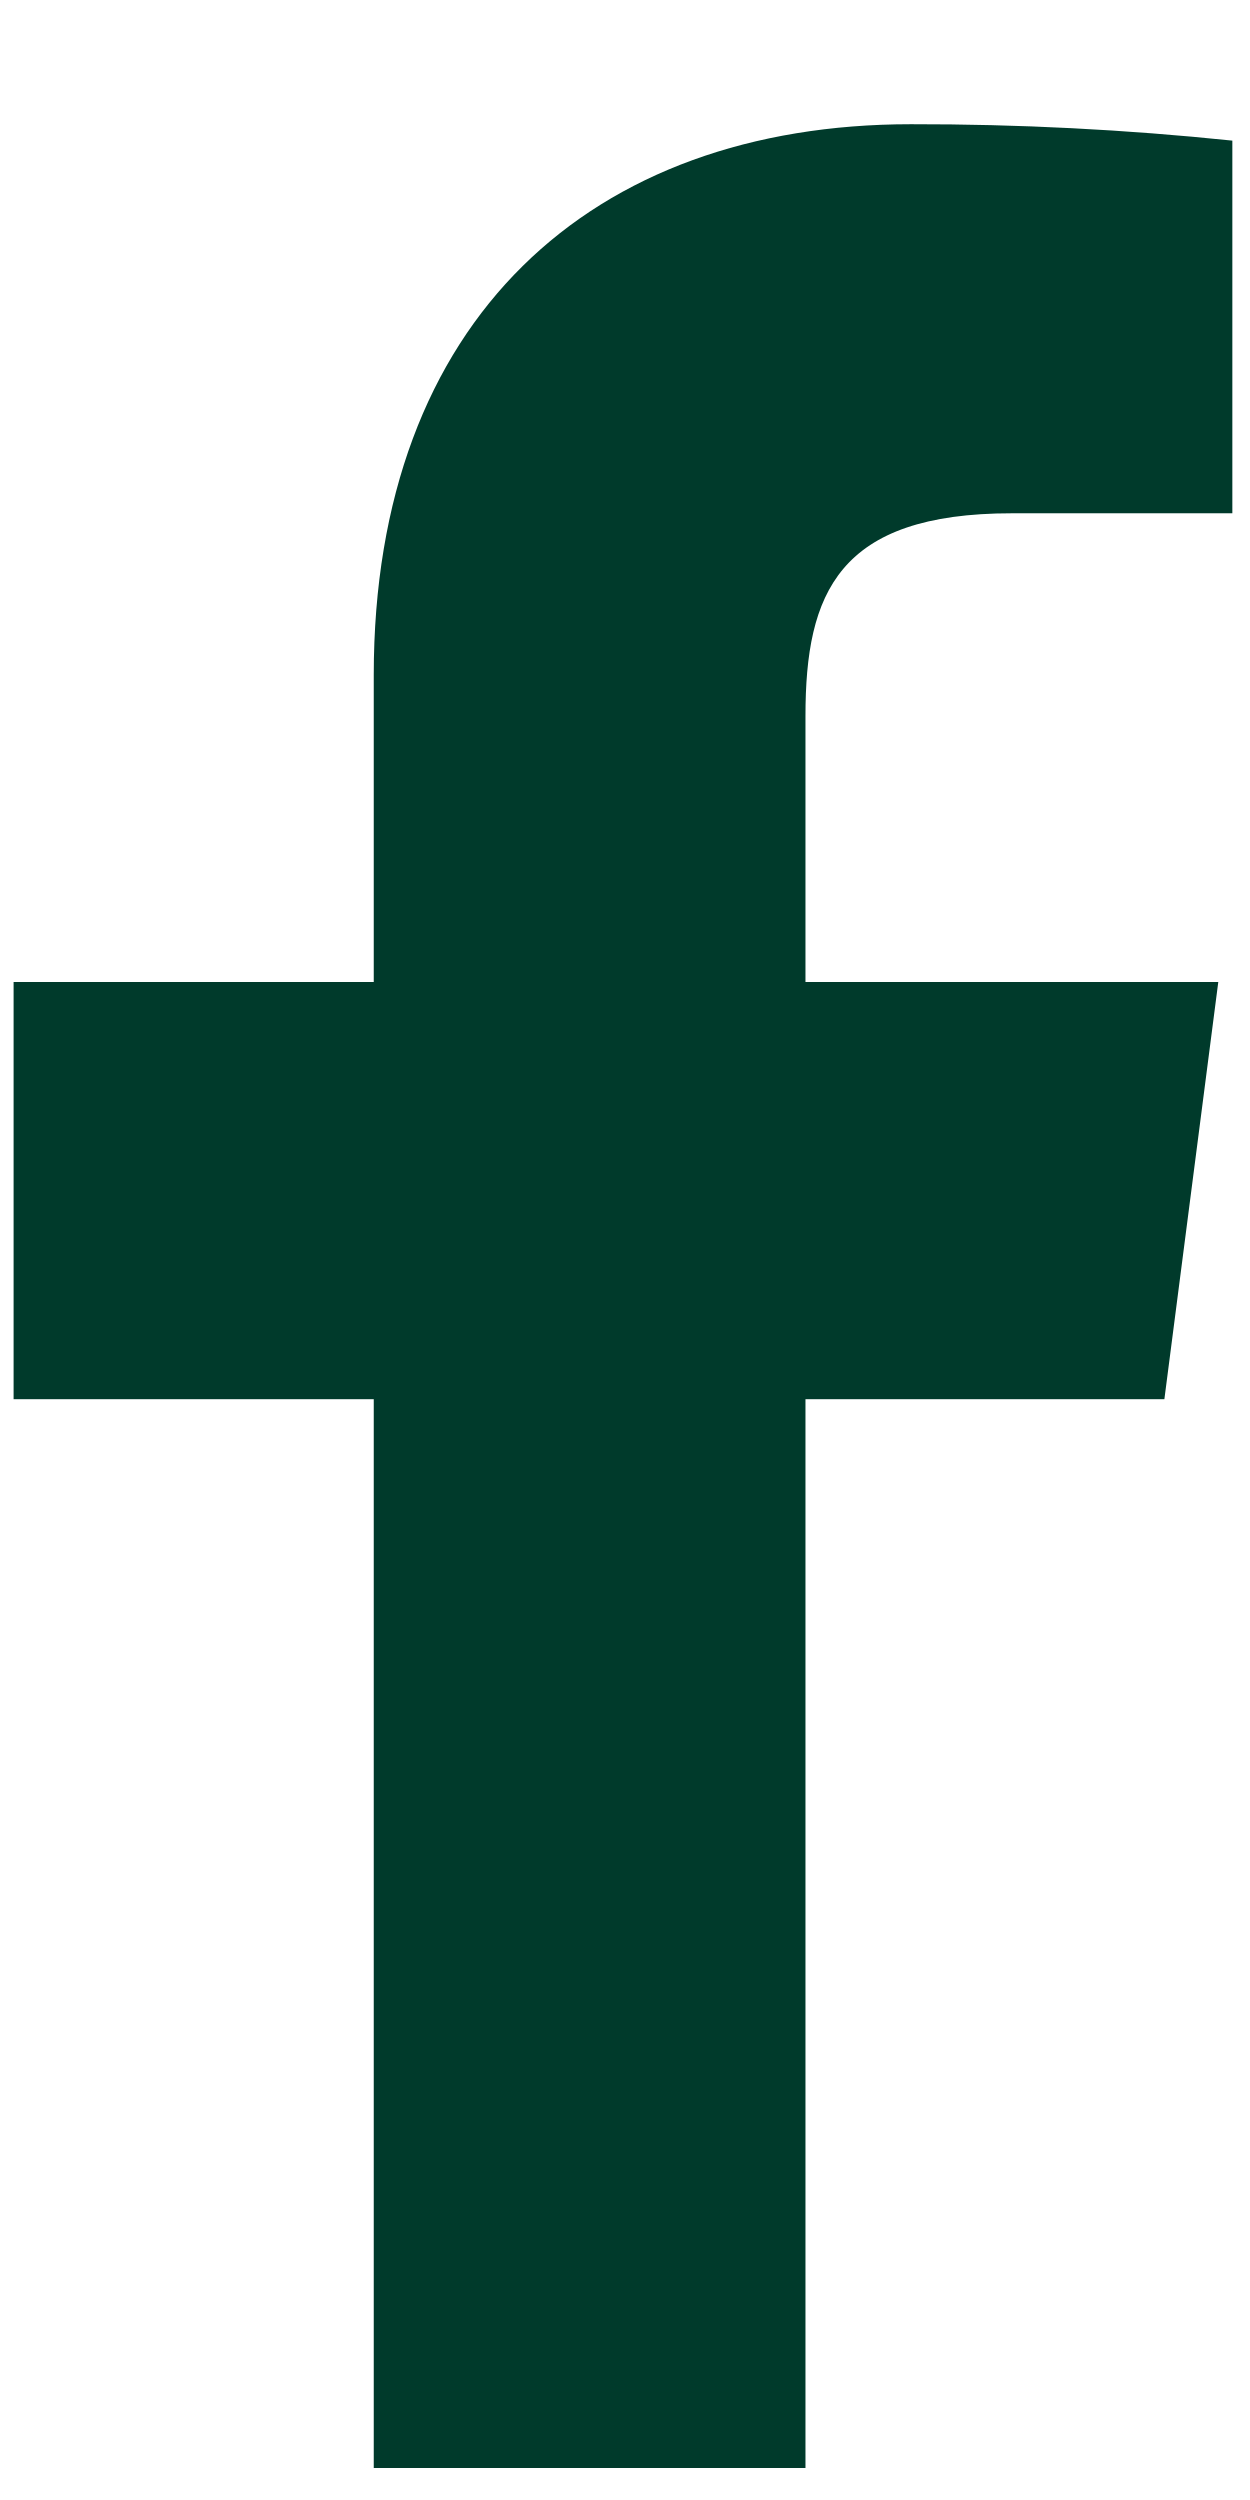
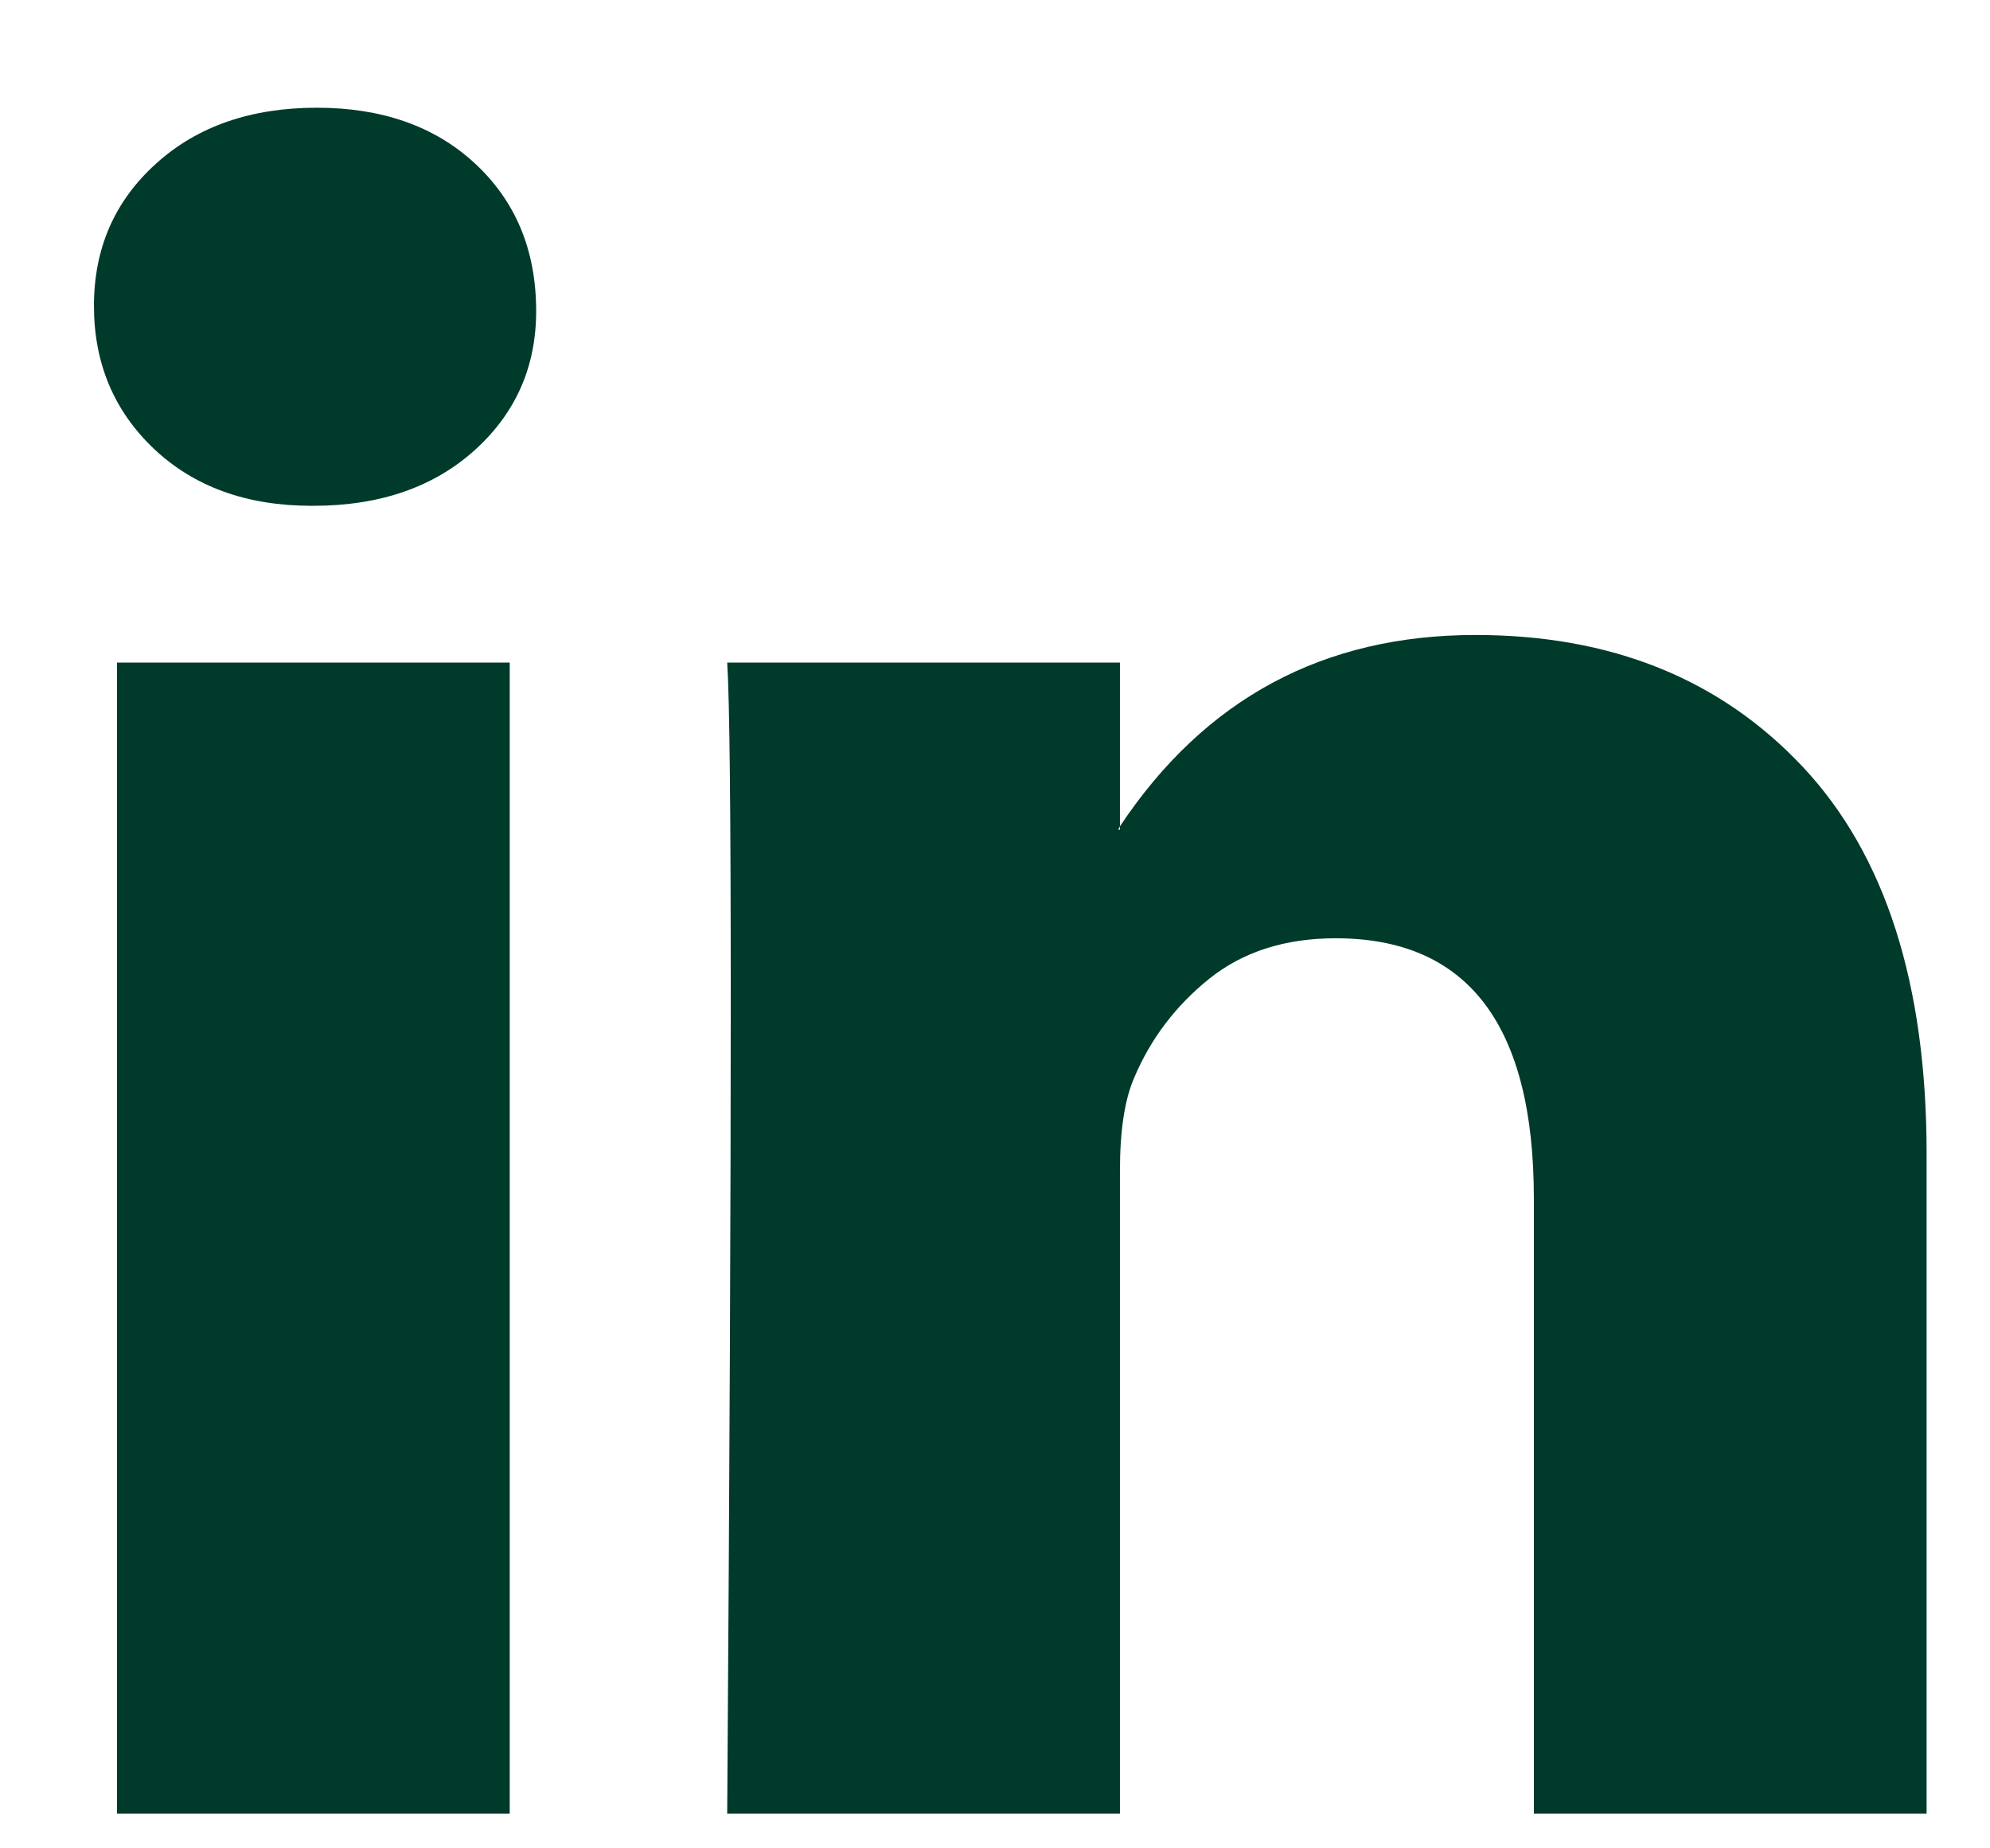
- <svg xmlns="http://www.w3.org/2000/svg" width="8" height="16" viewBox="0 0 8 16" fill="none">
-   <path d="M6.476 3.285H7.887V0.9C7.204 0.829 6.517 0.794 5.83 0.795C3.788 0.795 2.392 2.04 2.392 4.32V6.285H0.087V8.955H2.392V15.795H5.155V8.955H7.452L7.797 6.285H5.155V4.582C5.155 3.795 5.365 3.285 6.476 3.285Z" fill="#003A2B" />
+ <svg xmlns="http://www.w3.org/2000/svg" width="14" height="13" viewBox="0 0 14 13" fill="none">
+   <path d="M0.661 2.152C0.661 1.748 0.806 1.415 1.097 1.152C1.387 0.889 1.765 0.758 2.229 0.758C2.685 0.758 3.055 0.887 3.337 1.146C3.627 1.413 3.772 1.76 3.772 2.189C3.772 2.577 3.631 2.9 3.349 3.159C3.059 3.425 2.677 3.559 2.204 3.559H2.192C1.736 3.559 1.366 3.425 1.084 3.159C0.802 2.892 0.661 2.556 0.661 2.152ZM0.823 12.761V4.662H3.586V12.761H0.823ZM5.116 12.761H7.879V8.239C7.879 7.956 7.912 7.738 7.979 7.584C8.095 7.309 8.271 7.077 8.507 6.887C8.744 6.697 9.041 6.602 9.397 6.602C10.326 6.602 10.791 7.212 10.791 8.433V12.761H13.554V8.118C13.554 6.921 13.263 6.014 12.683 5.396C12.102 4.777 11.335 4.468 10.38 4.468C9.31 4.468 8.476 4.917 7.879 5.814V5.838H7.867L7.879 5.814V4.662H5.116C5.133 4.921 5.141 5.725 5.141 7.075C5.141 8.425 5.133 10.32 5.116 12.761Z" fill="#003A2B" />
</svg>
